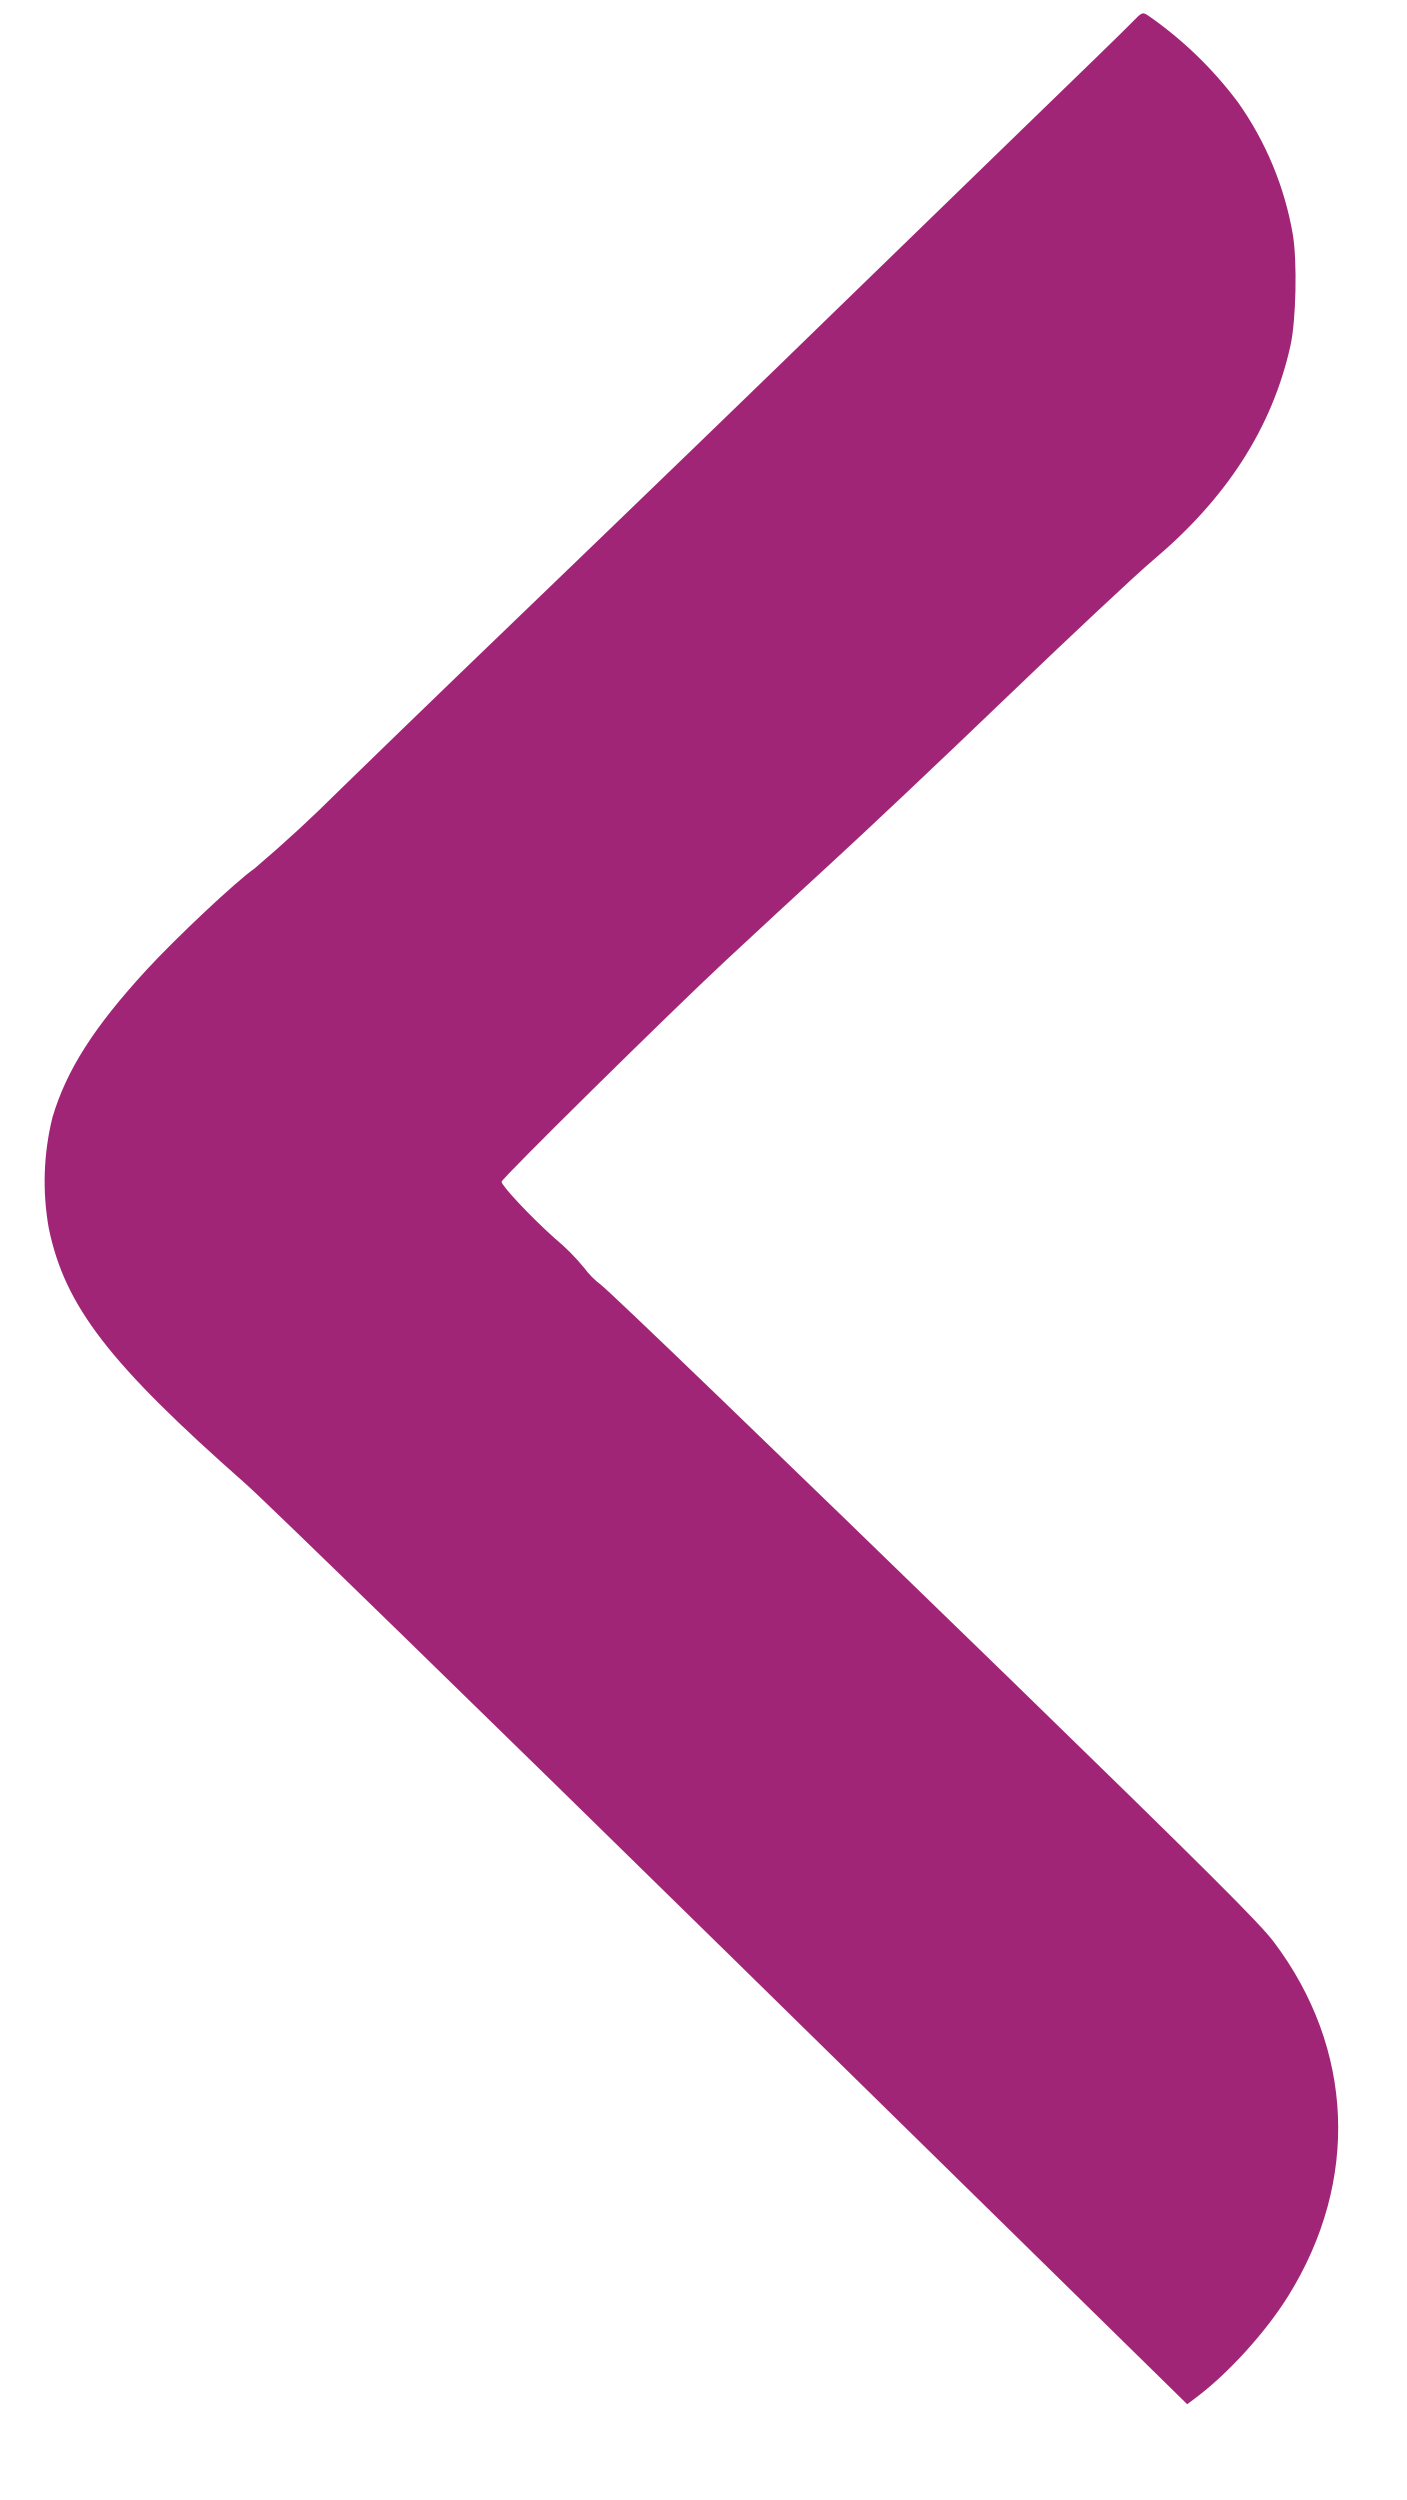
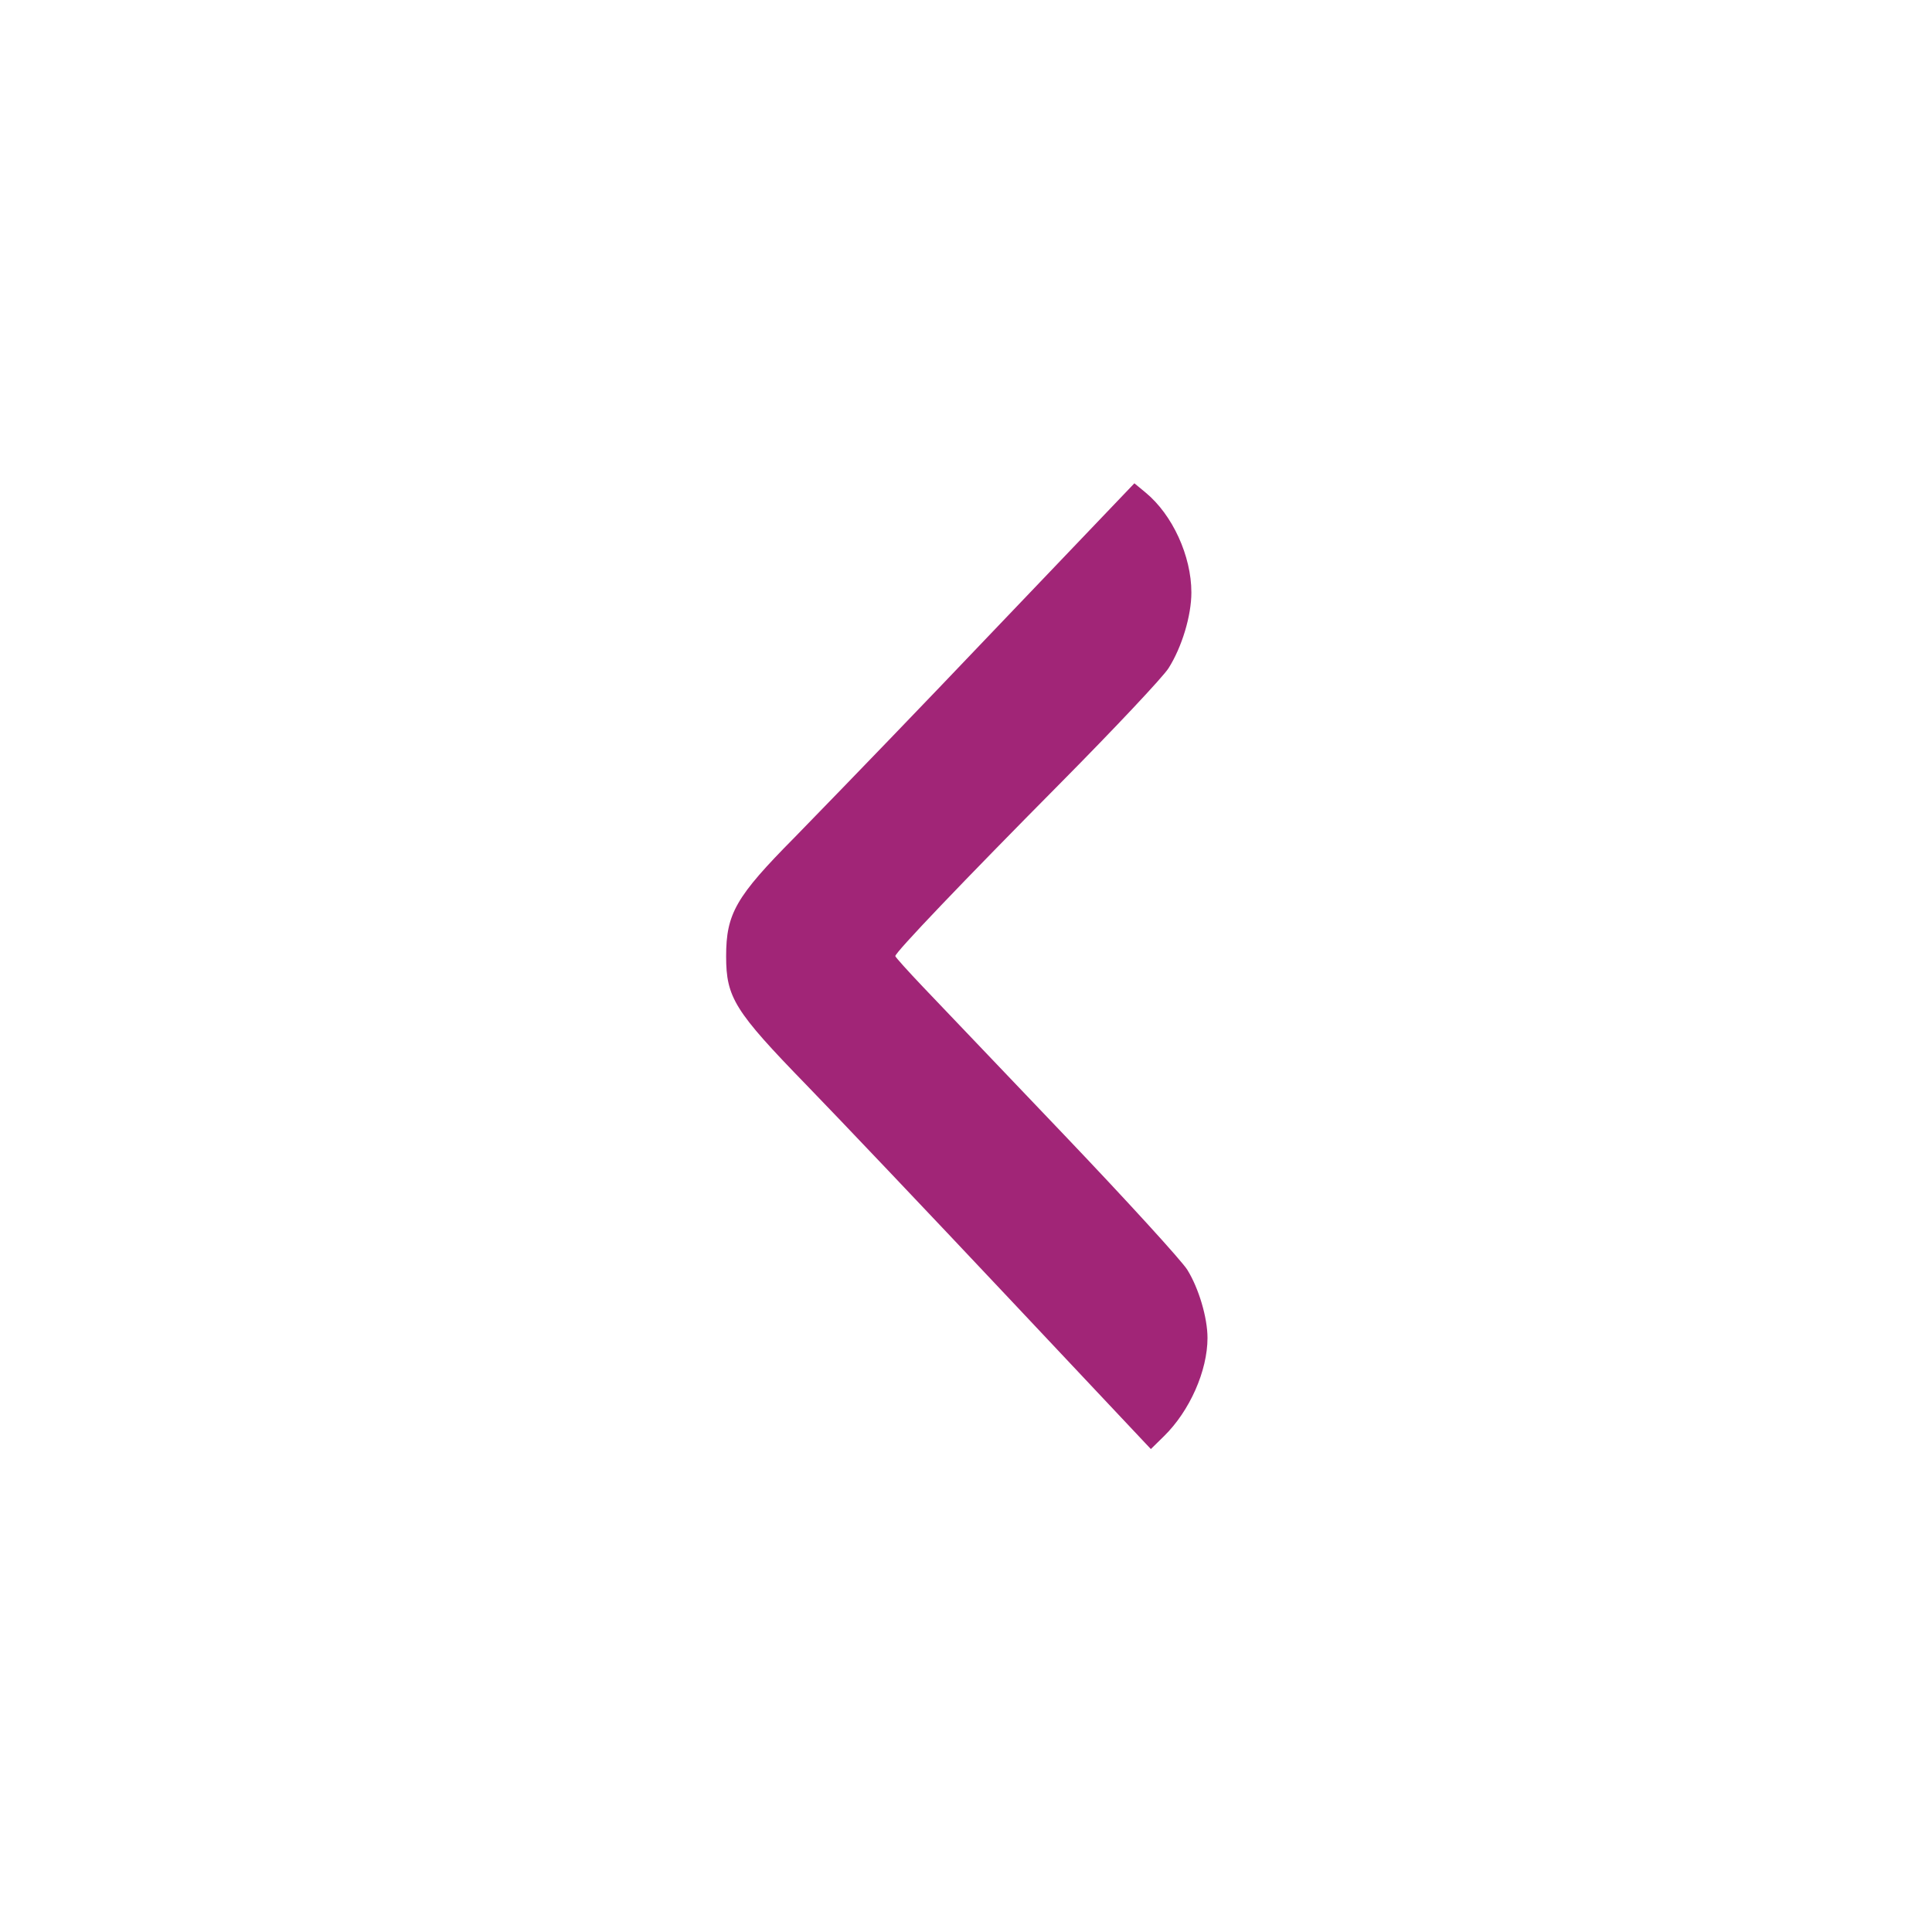
- <svg xmlns="http://www.w3.org/2000/svg" viewBox="0 0 9 16">
-   <path fill="#A12577" fill-rule="evenodd" d="M7.244.144c-.036.038-.35.343-.697.679L5.37 1.966c-.474.462-1.198 1.162-2.423 2.341-.173.166-.52.503-.772.748a9.262 9.262 0 0 1-.548.505c-.112.077-.499.44-.691.649-.335.365-.51.639-.6.941a1.707 1.707 0 0 0-.024.71c.103.499.385.865 1.263 1.639.128.113 1.535 1.484 3.127 3.046l2.896 2.842.052-.039c.207-.154.452-.423.596-.656.456-.734.42-1.582-.094-2.264-.091-.121-.434-.462-1.672-1.667-1.568-1.524-2.556-2.476-2.635-2.539a.515.515 0 0 1-.105-.106 1.387 1.387 0 0 0-.191-.192c-.153-.137-.339-.335-.339-.361 0-.02 1.08-1.085 1.433-1.414.181-.169.492-.456.689-.637.198-.181.698-.653 1.11-1.049.413-.397.833-.79.933-.874.477-.401.767-.852.884-1.377.036-.163.044-.54.015-.712a2.074 2.074 0 0 0-.35-.844A2.5 2.5 0 0 0 7.349.1C7.311.076 7.31.076 7.244.144" />
+ <svg xmlns="http://www.w3.org/2000/svg" width="32" height="32">
+   <path d="M16.359 10.549a407.087 407.087 0 0 1-3.2 3.323c-.97.979-1.132 1.261-1.132 1.967 0 .684.14.908 1.333 2.135.528.544 2.027 2.122 3.331 3.508l2.371 2.519.218-.214c.426-.418.72-1.083.72-1.627 0-.335-.145-.824-.335-1.129-.094-.151-1.012-1.156-2.038-2.232a3805.911 3805.911 0 0 1-2.332-2.445c-.255-.268-.465-.501-.466-.518-.004-.058 1.135-1.251 2.746-2.876.886-.895 1.688-1.747 1.78-1.893.222-.351.378-.87.378-1.254 0-.605-.313-1.288-.76-1.656l-.184-.152-2.43 2.544" fill="#A12577" fill-rule="evenodd" />
</svg>
